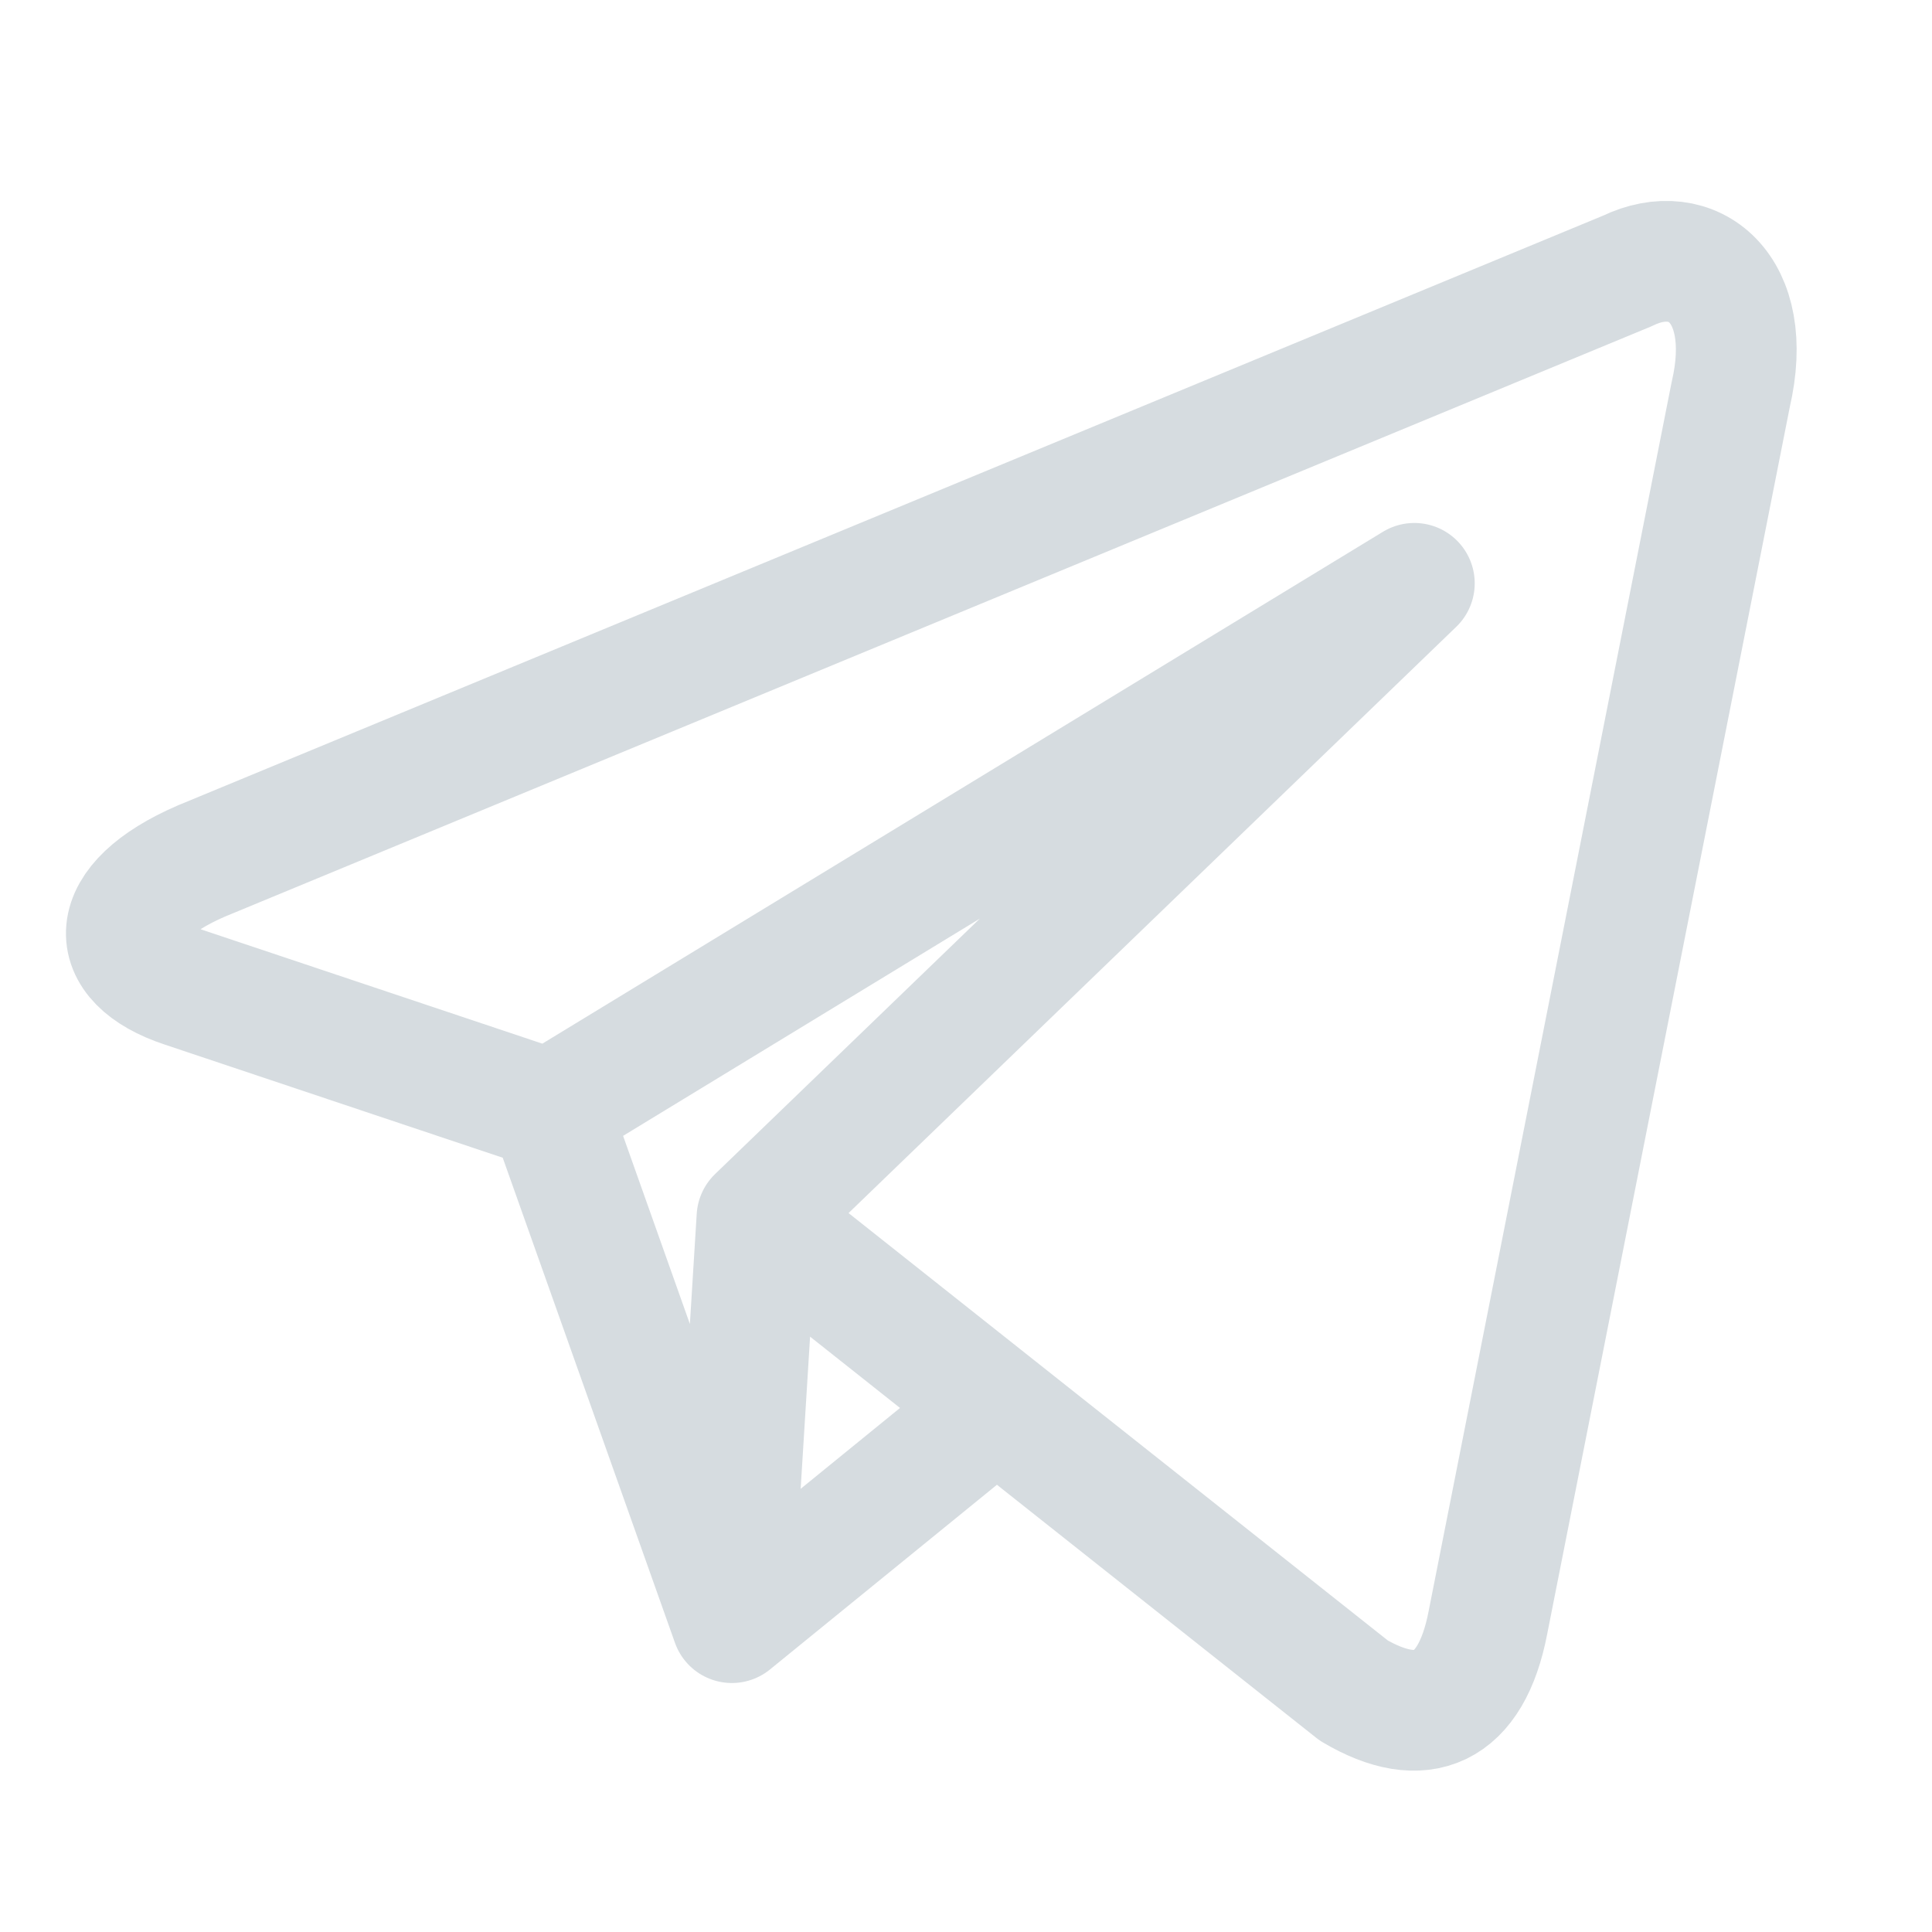
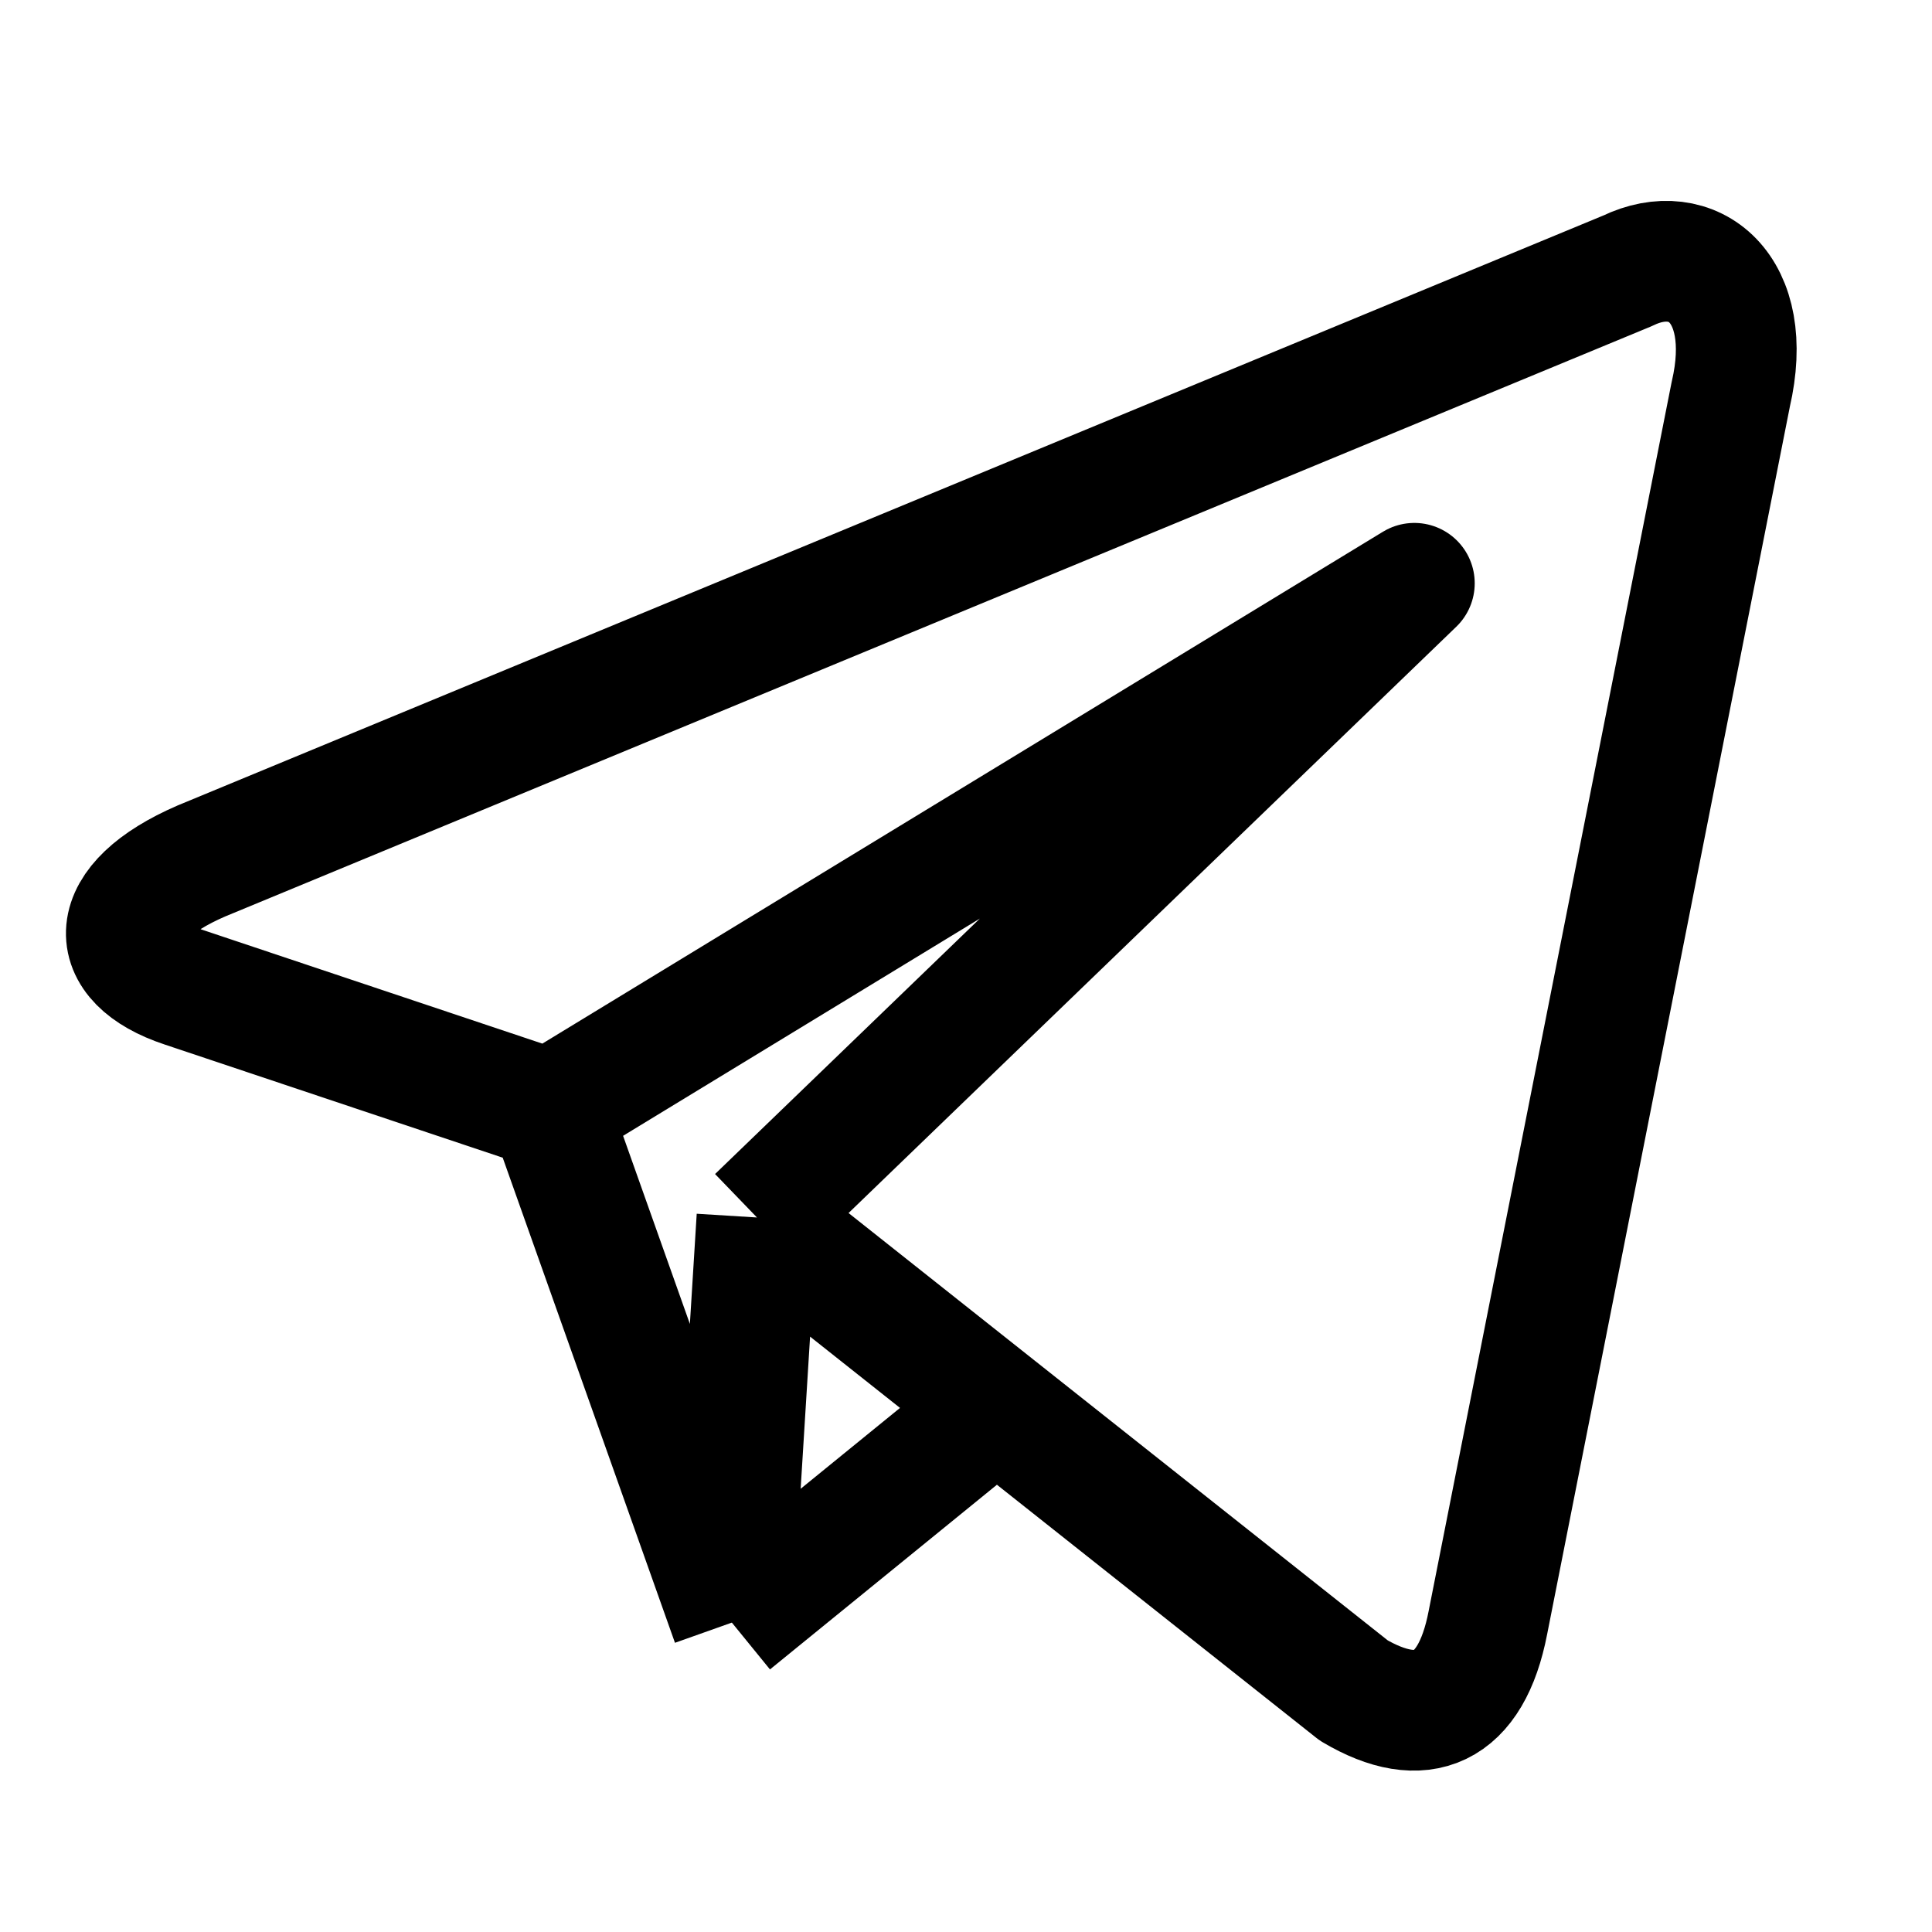
<svg xmlns="http://www.w3.org/2000/svg" width="16" height="16" viewBox="0 0 16 16" fill="none">
-   <g id="Icon R">
-     <mask id="mask0_4261_41524" style="mask-type:alpha" maskUnits="userSpaceOnUse" x="0" y="0" width="16" height="16">
-       <g id="Mask">
-         <g id="Light / Social logo / Telegram">
-           <path id="Vector" d="M6.269 10.083L8.252 11.655L11.211 14C11.776 14.334 12.182 14.163 12.322 13.439L14.333 3.268C14.539 2.382 14.018 1.981 13.479 2.243L1.669 7.13C0.863 7.478 0.867 7.96 1.521 8.176L4.553 9.191M6.061 13.438L6.269 10.083L11.713 4.831L4.553 9.191M8.252 11.655L6.061 13.438L4.553 9.191" stroke="#E2E2EC" stroke-linejoin="round" />
-         </g>
-       </g>
-     </mask>
-     <g mask="url(#mask0_4261_41524)">
-       <rect id="Color" width="16" height="16" fill="#D6DCE0" />
-     </g>
+   <g transform="matrix(1 0 0 1 1.045982 2.16368)">
+     <path d="M 3.507 7.027 L 0.475 6.012 C -0.179 5.796 -0.183 5.314 0.623 4.966 L 12.433 0.079 C 12.972 -0.183 13.493 0.218 13.287 1.104 L 11.276 11.275 C 11.136 11.999 10.73 12.17 10.165 11.836 L 7.206 9.491 M 3.507 7.027 L 10.667 2.667 L 5.223 7.919 M 3.507 7.027 L 5.015 11.274 M 5.223 7.919 L 5.015 11.274 M 5.223 7.919 L 7.206 9.491 M 5.015 11.274 L 7.206 9.491" fill="none" stroke="currentColor" stroke-width="1" stroke-linejoin="round" vector-effect="non-scaling-stroke" />
  </g>
</svg>
